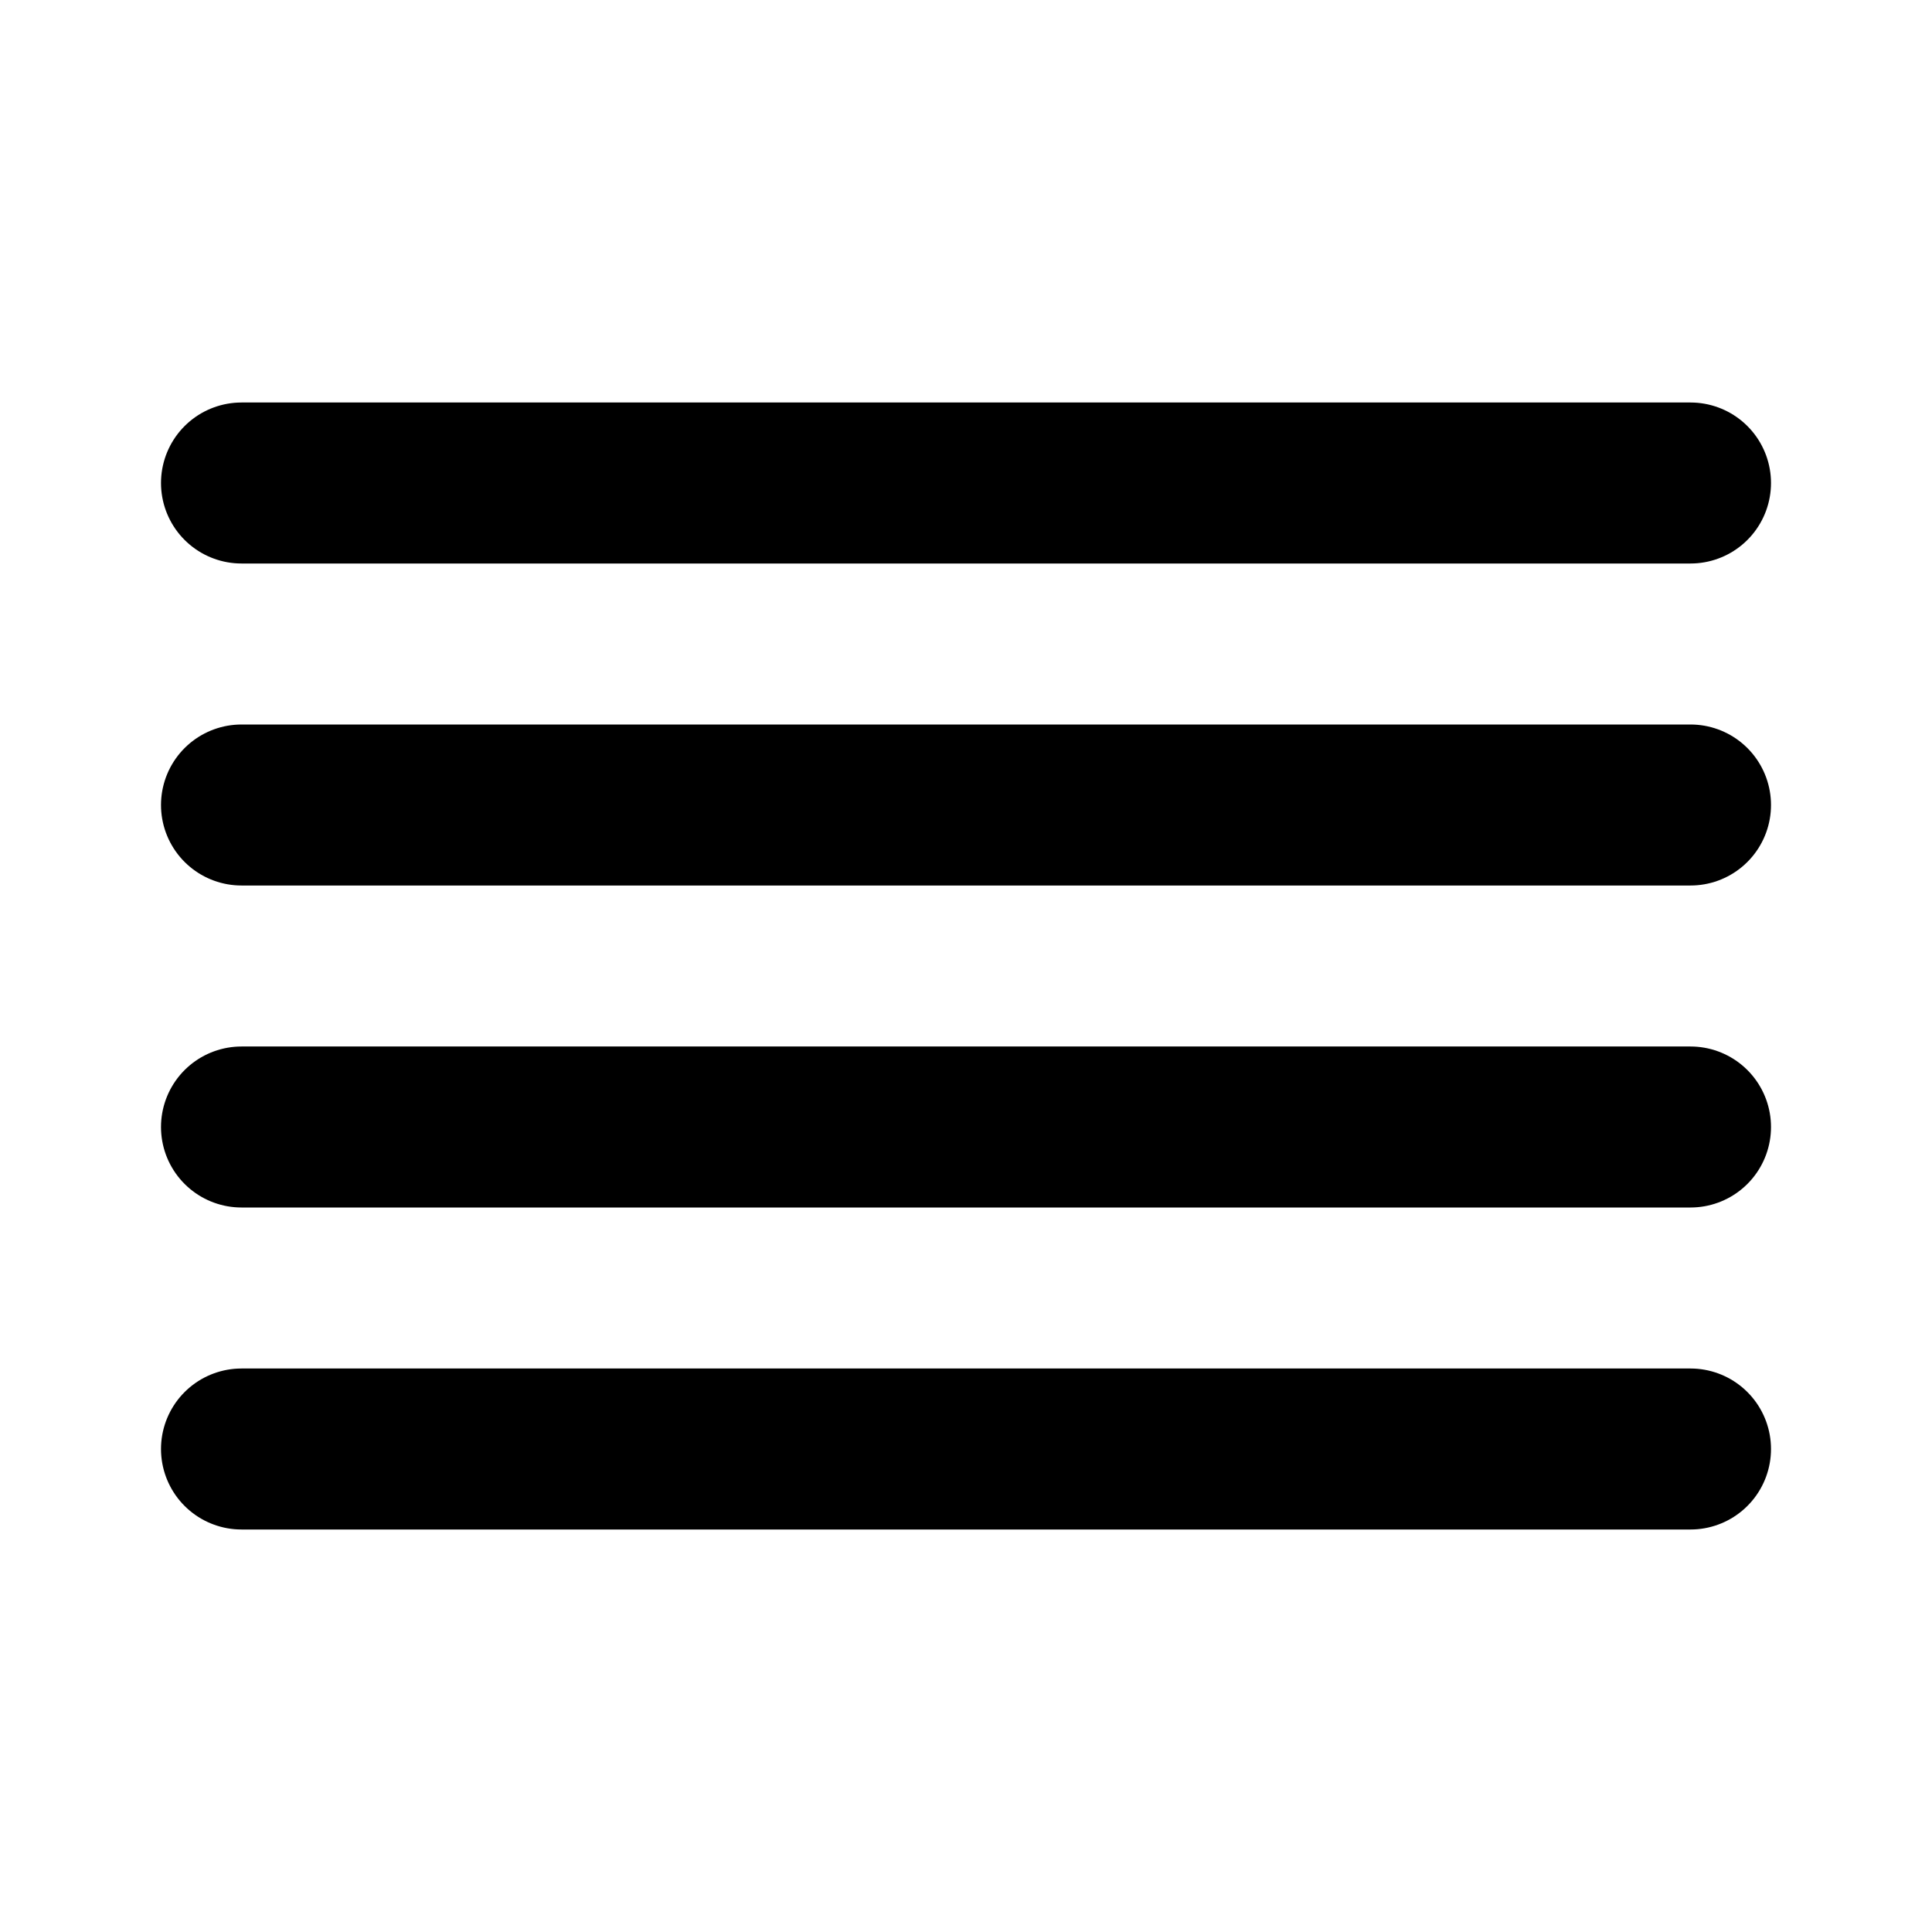
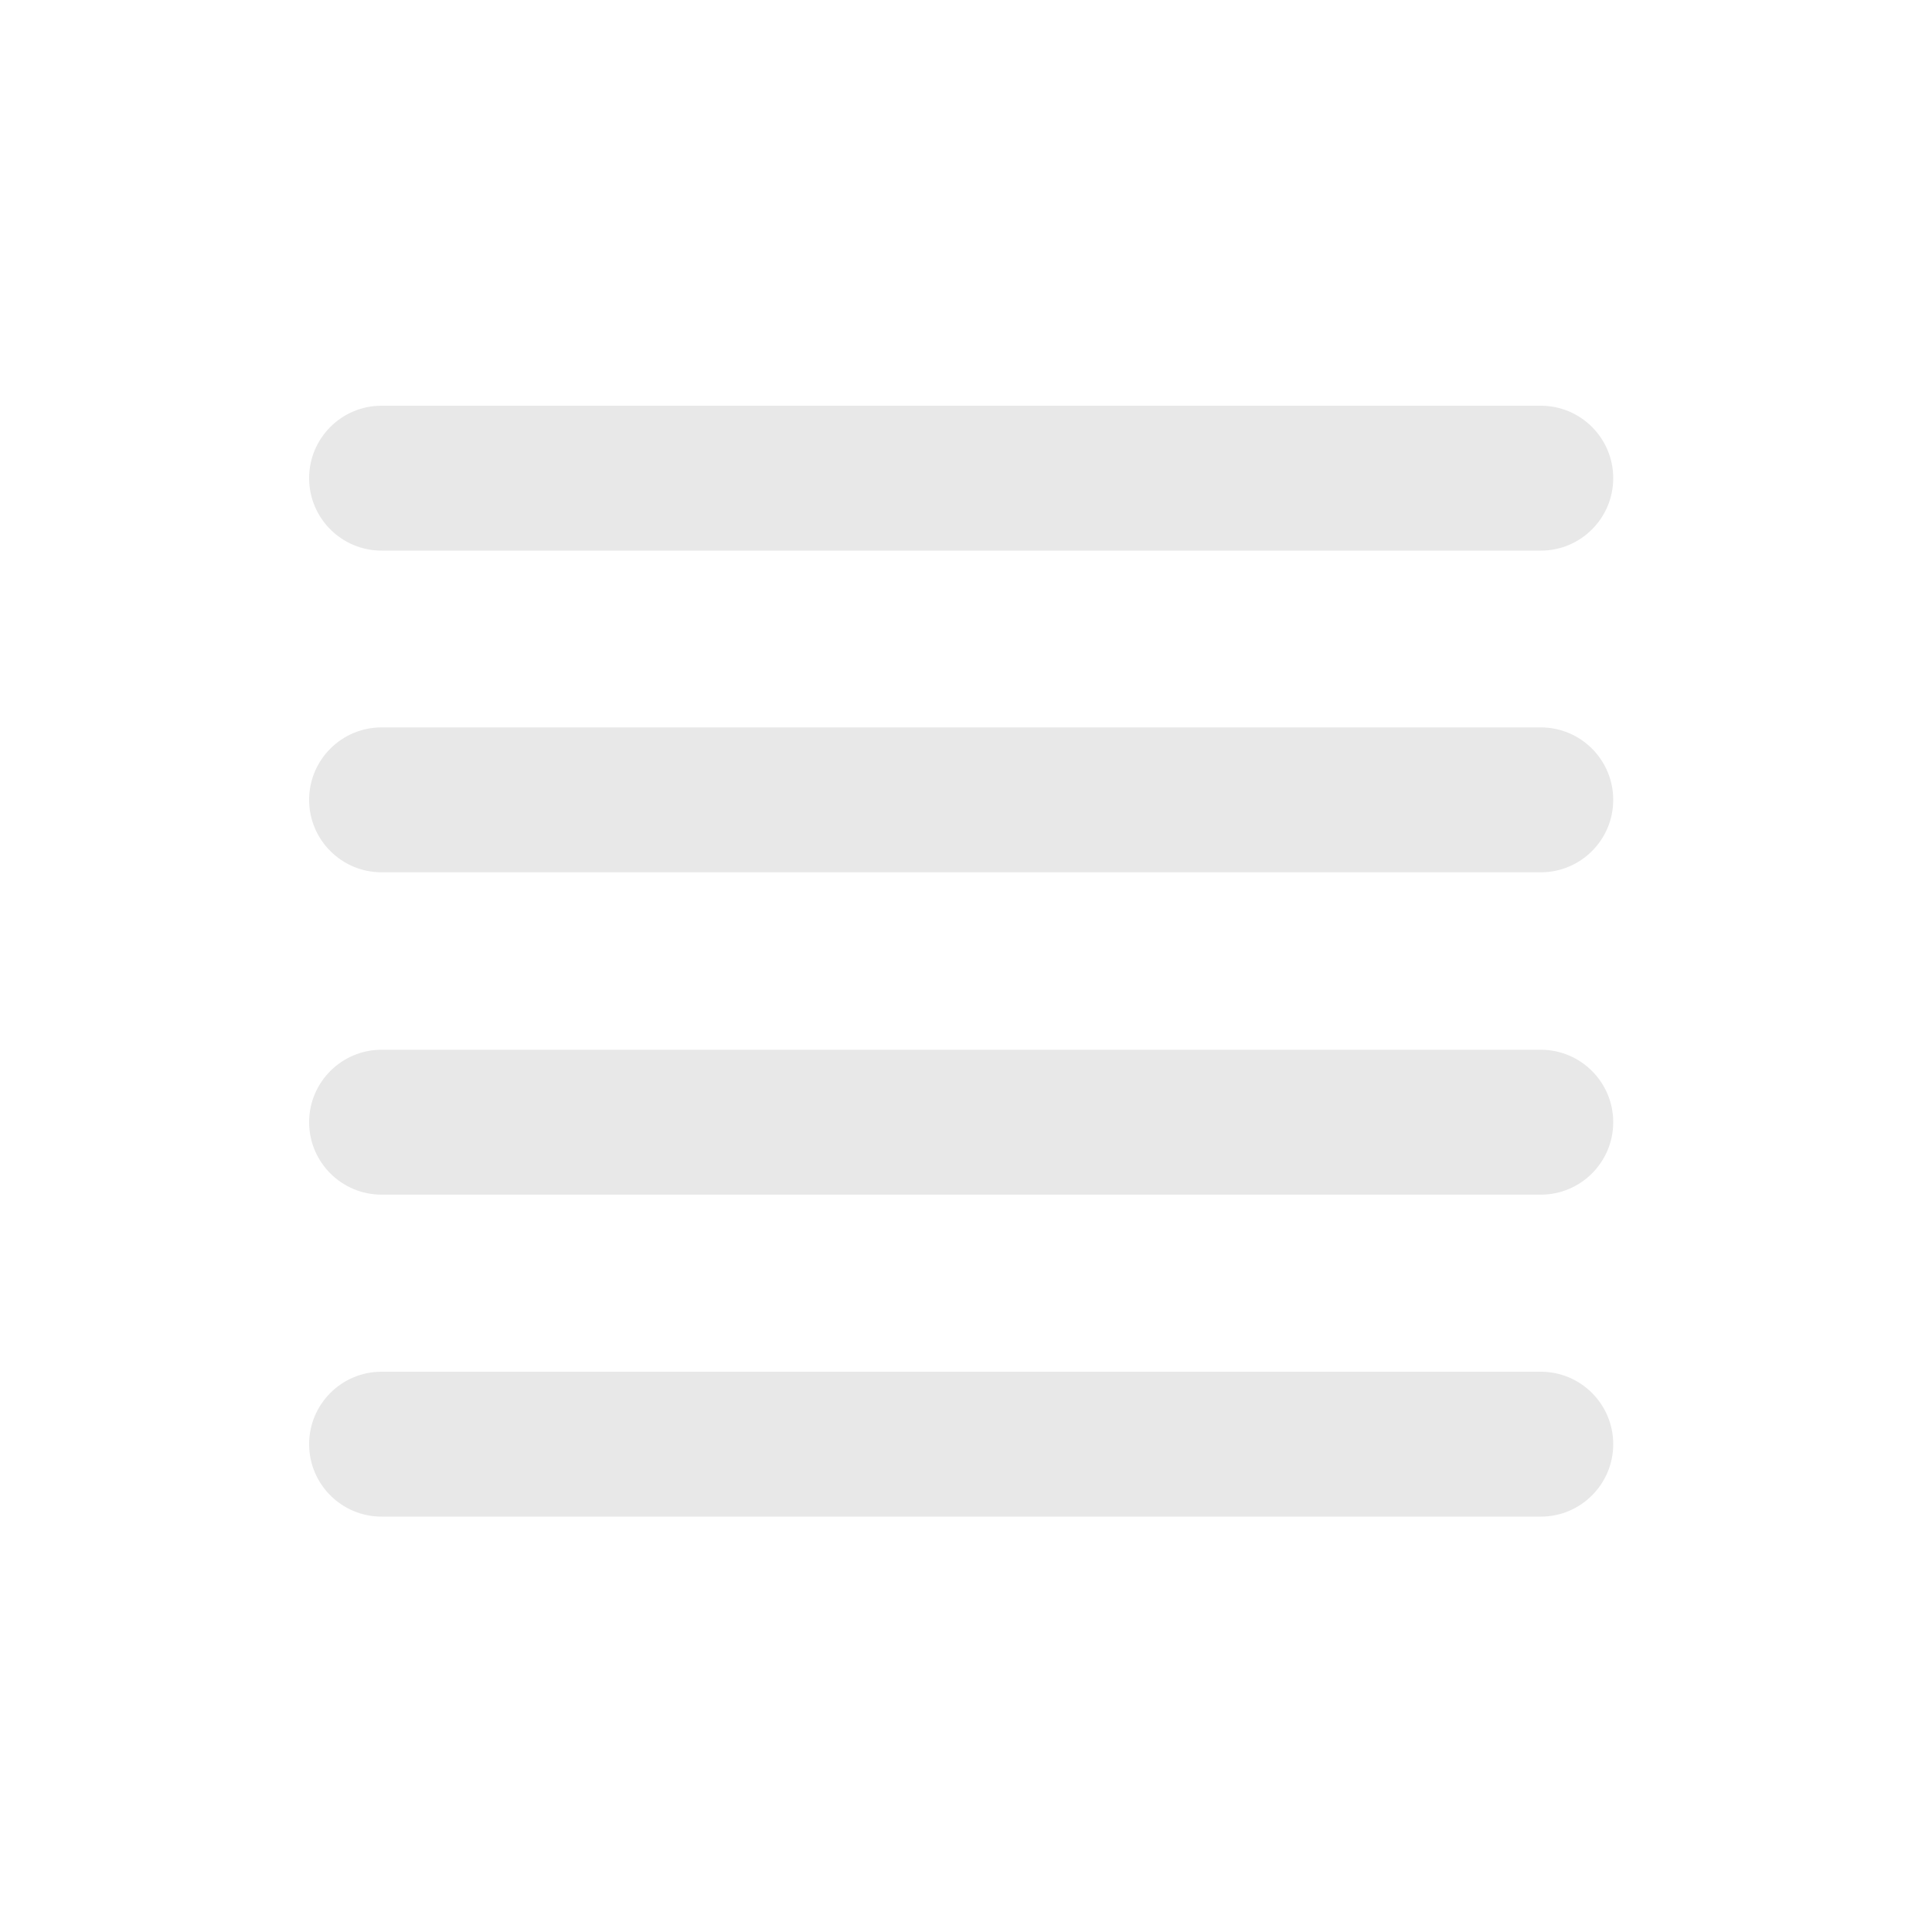
- <svg xmlns="http://www.w3.org/2000/svg" width="24" height="24" viewBox="0 0 24 24" fill="none" stroke="currentColor" stroke-width="2" stroke-linecap="round" stroke-linejoin="round" class="feather feather-align-justify">
-   <line x1="21" y1="10" x2="3" y2="10" />
-   <line x1="21" y1="6" x2="3" y2="6" />
-   <line x1="21" y1="14" x2="3" y2="14" />
-   <line x1="21" y1="18" x2="3" y2="18" />
+ <svg xmlns="http://www.w3.org/2000/svg" width="20" height="20" viewBox="0 0 20 20" fill="none">
+   <path fill-rule="evenodd" clip-rule="evenodd" d="M3.95 4.2C3.536 4.2 3.2 4.536 3.2 4.95C3.2 5.364 3.536 5.7 3.95 5.7H15.95C16.364 5.7 16.7 5.364 16.7 4.95C16.7 4.536 16.364 4.2 15.95 4.2H3.95ZM3.95 7.53C3.536 7.53 3.2 7.866 3.2 8.28C3.2 8.694 3.536 9.03 3.95 9.03H15.95C16.364 9.03 16.7 8.694 16.7 8.28C16.7 7.866 16.364 7.53 15.95 7.53H3.95ZM3.2 11.617C3.2 11.203 3.536 10.867 3.95 10.867H15.95C16.364 10.867 16.7 11.203 16.7 11.617C16.7 12.031 16.364 12.367 15.95 12.367H3.95C3.536 12.367 3.2 12.031 3.2 11.617ZM3.95 14.2C3.536 14.2 3.2 14.536 3.2 14.95C3.2 15.364 3.536 15.7 3.95 15.7H15.95C16.364 15.7 16.7 15.364 16.7 14.95C16.7 14.536 16.364 14.2 15.95 14.2H3.95Z" fill="#E8E8E8" />
</svg>
